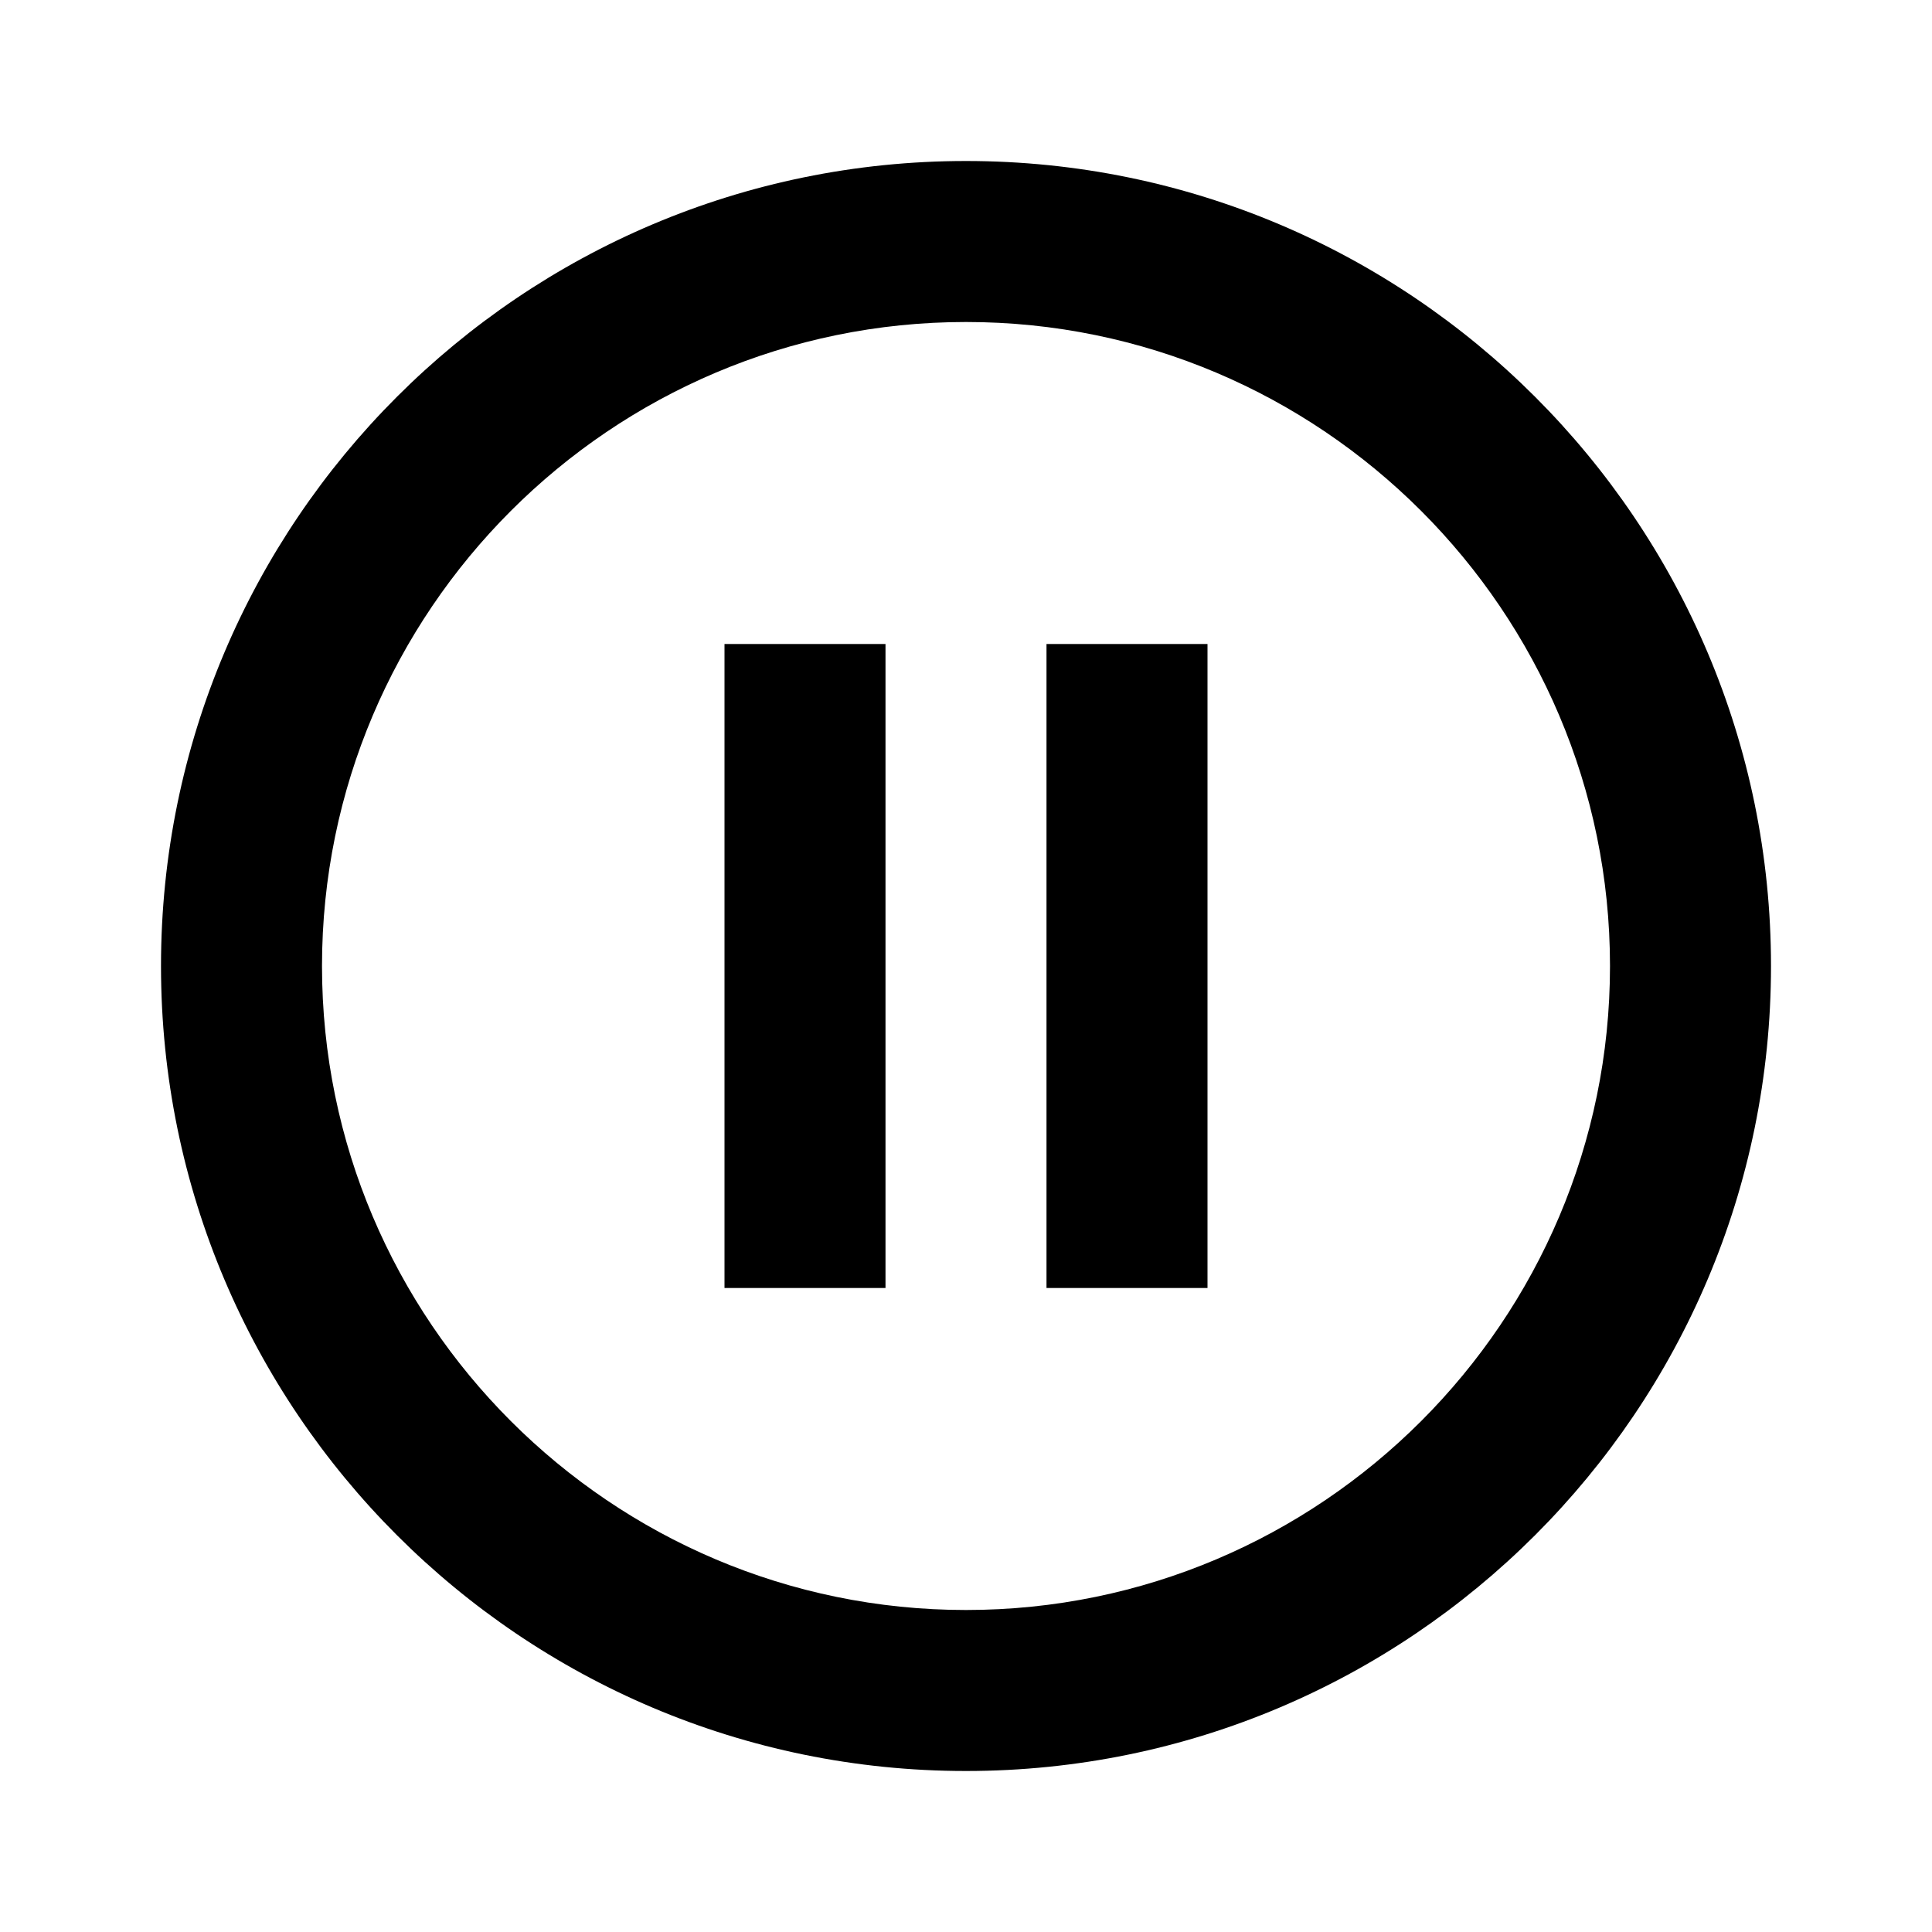
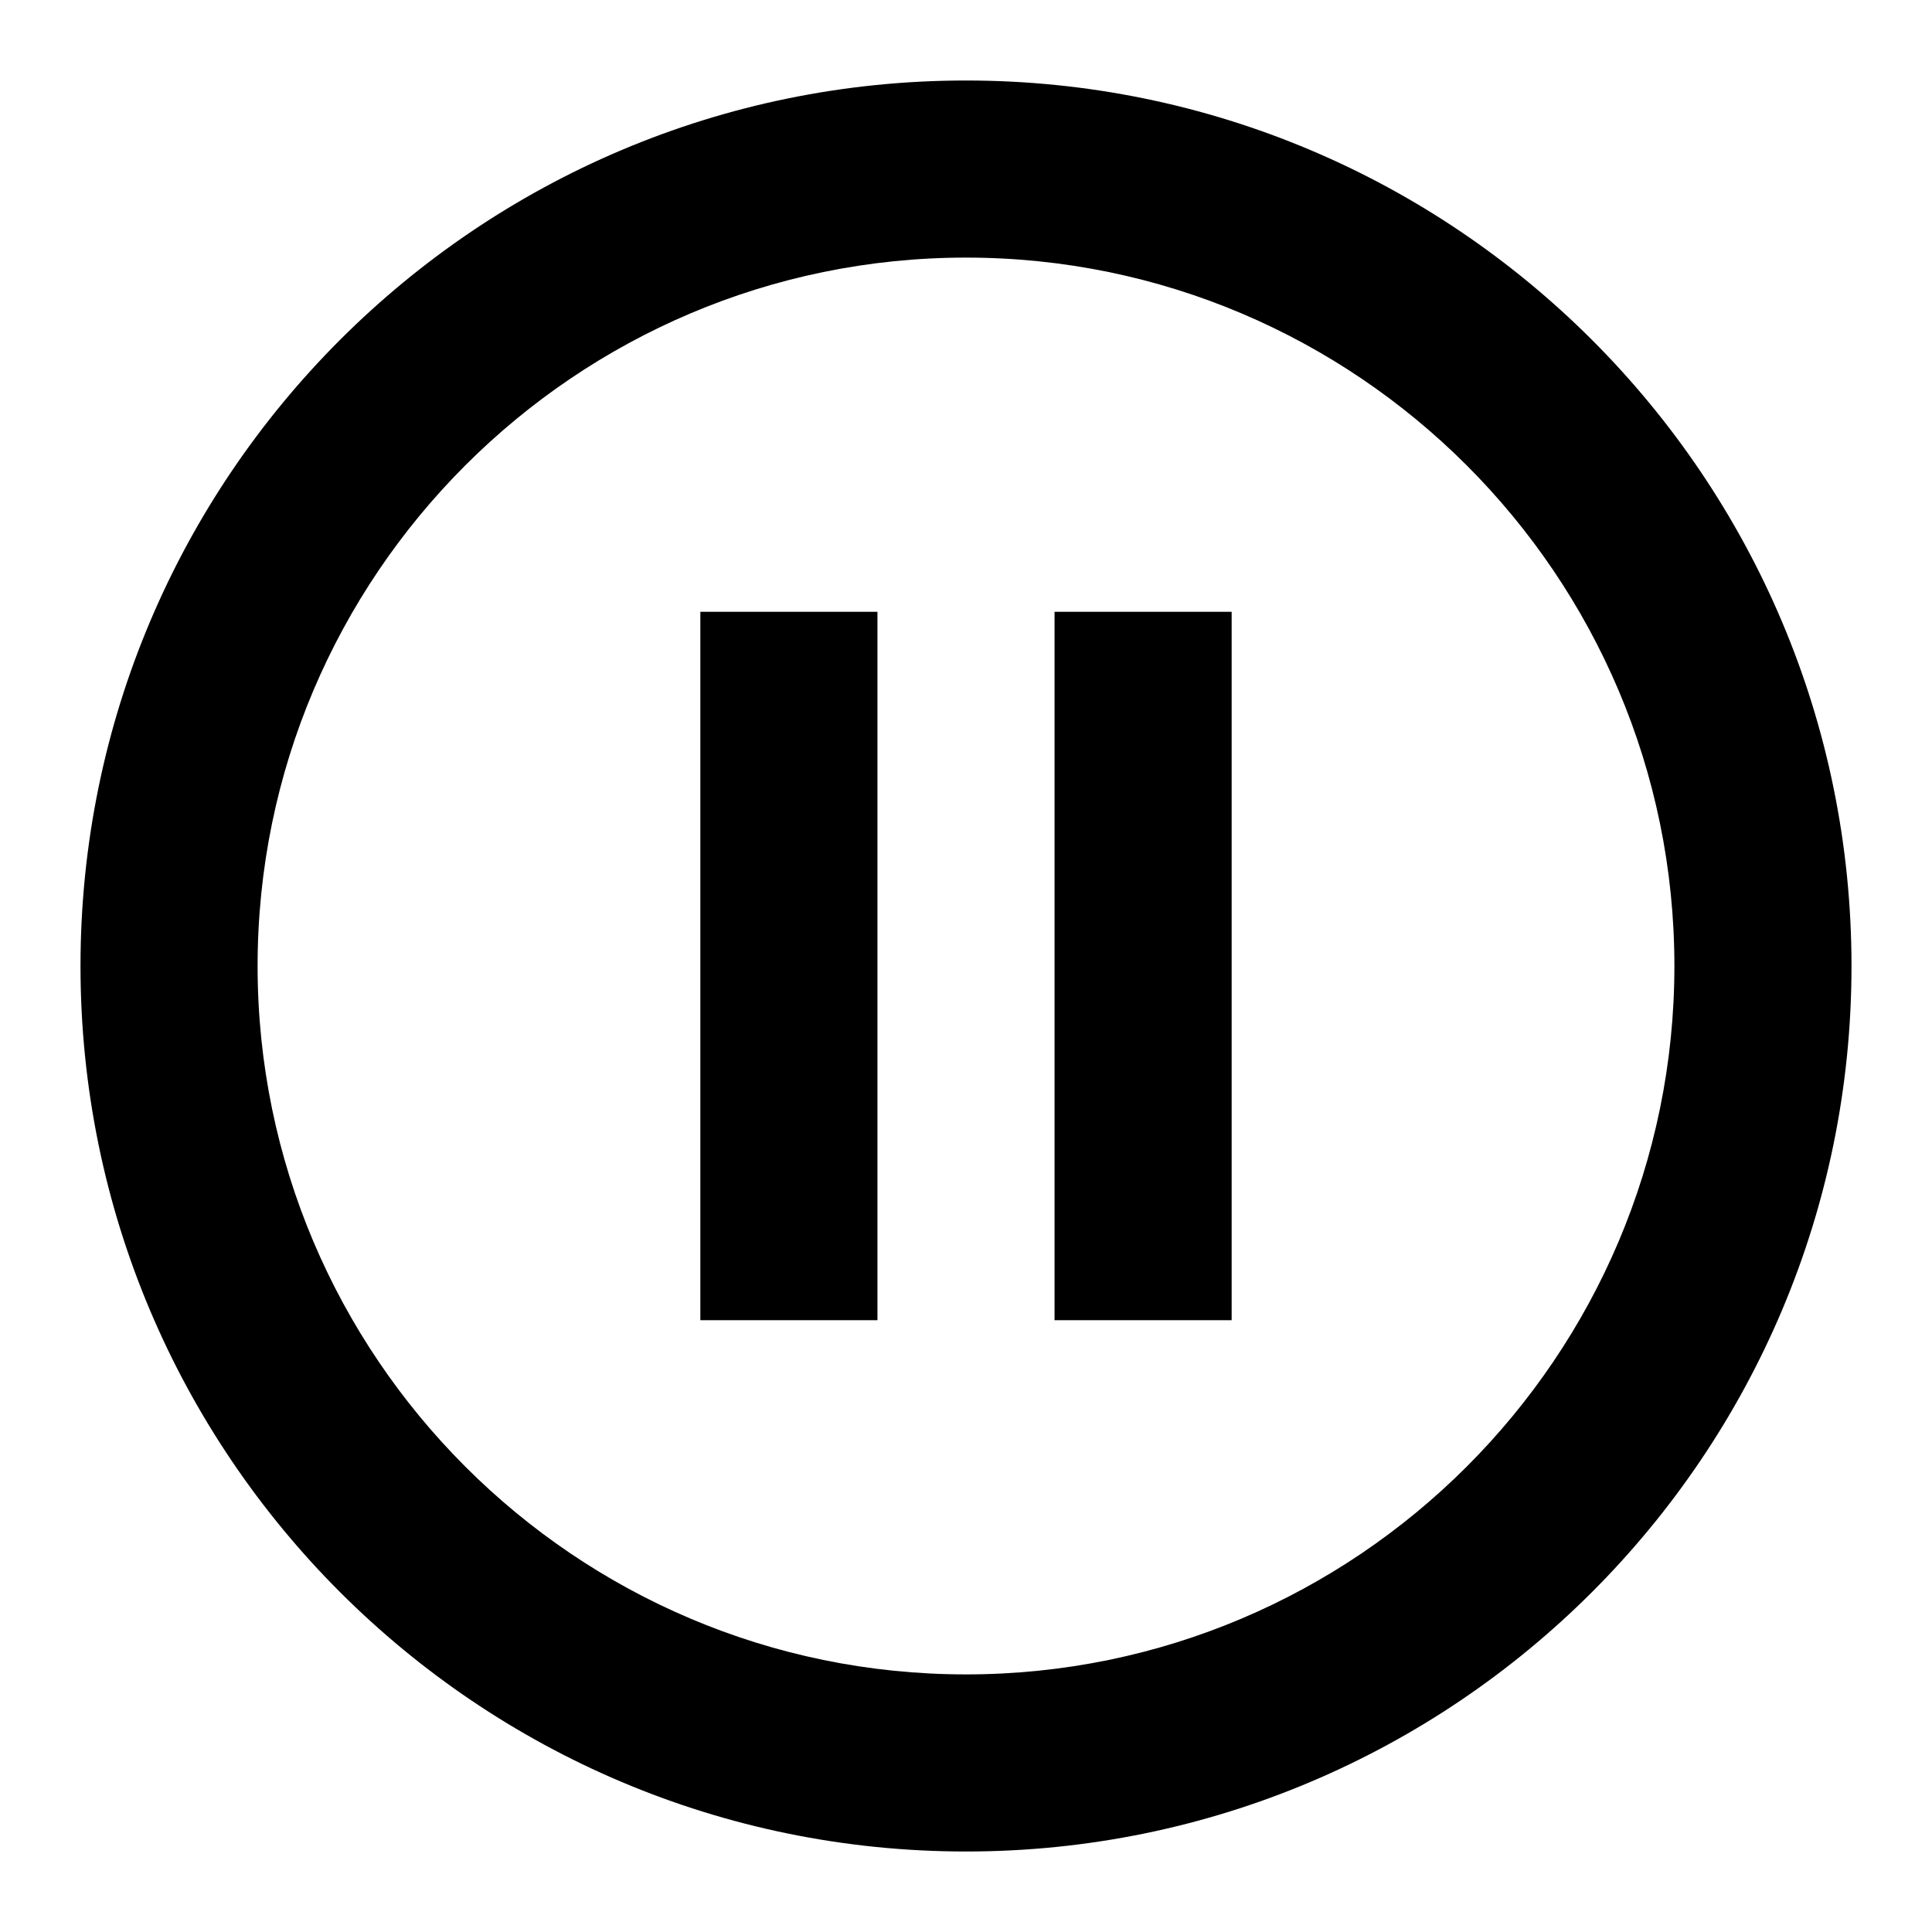
<svg xmlns="http://www.w3.org/2000/svg" width="24" height="24" viewBox="0 0 24 24">
-   <path d="M9 16h2V8H9v8zm3-14C6.48 2 2 6.48 2 12s4.48 10 10 10 10-4.48 10-10S17.52 2 12 2zm0 18c-4.41 0-8-3.59-8-8s3.59-8 8-8 8 3.59 8 8-3.59 8-8 8zm1-4h2V8h-2v8z" />
+   <path d="M8.7 16.4h2.2V7.6H8.7v8.8zM12 1C5.928 1 1 5.928 1 12s4.928 11 11 11 11-4.928 11-11S18.072 1 12 1zm0 19.8c-4.852 0-8.8-3.948-8.8-8.8S7.148 3.2 12 3.2s8.8 3.948 8.8 8.8-3.948 8.8-8.8 8.8zm1.1-4.4h2.2V7.6h-2.2v8.8z" />
</svg>
